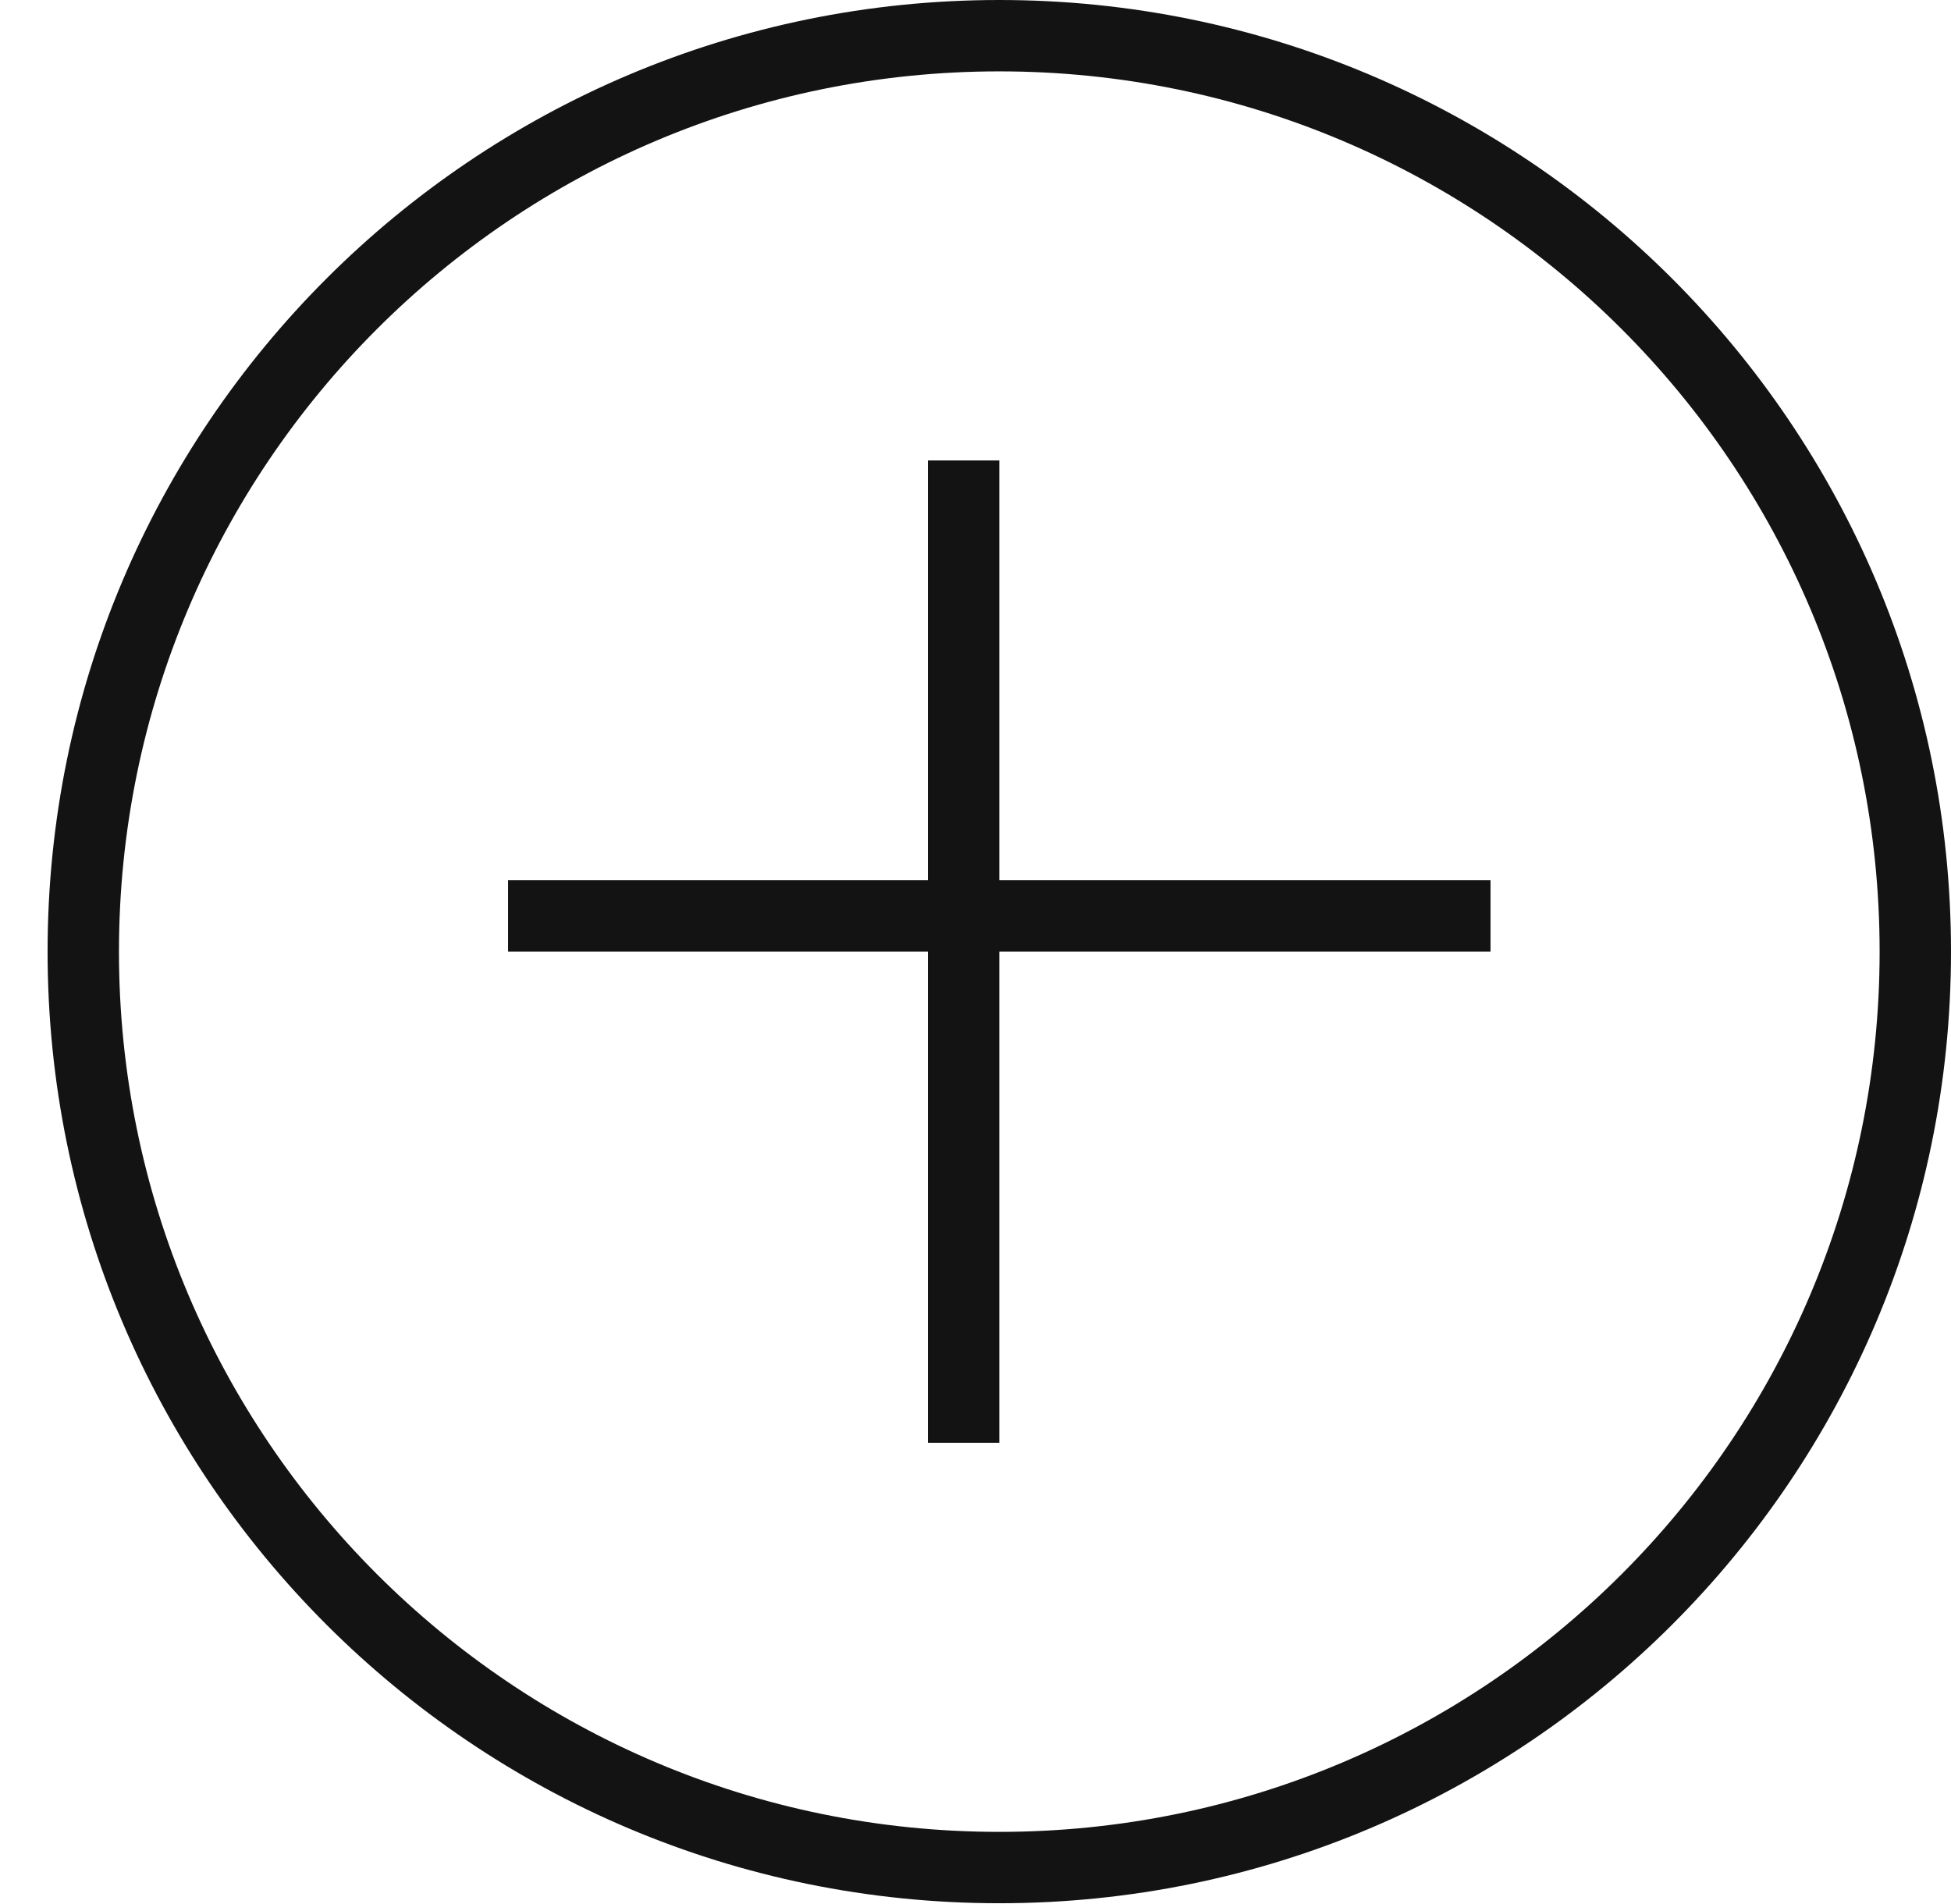
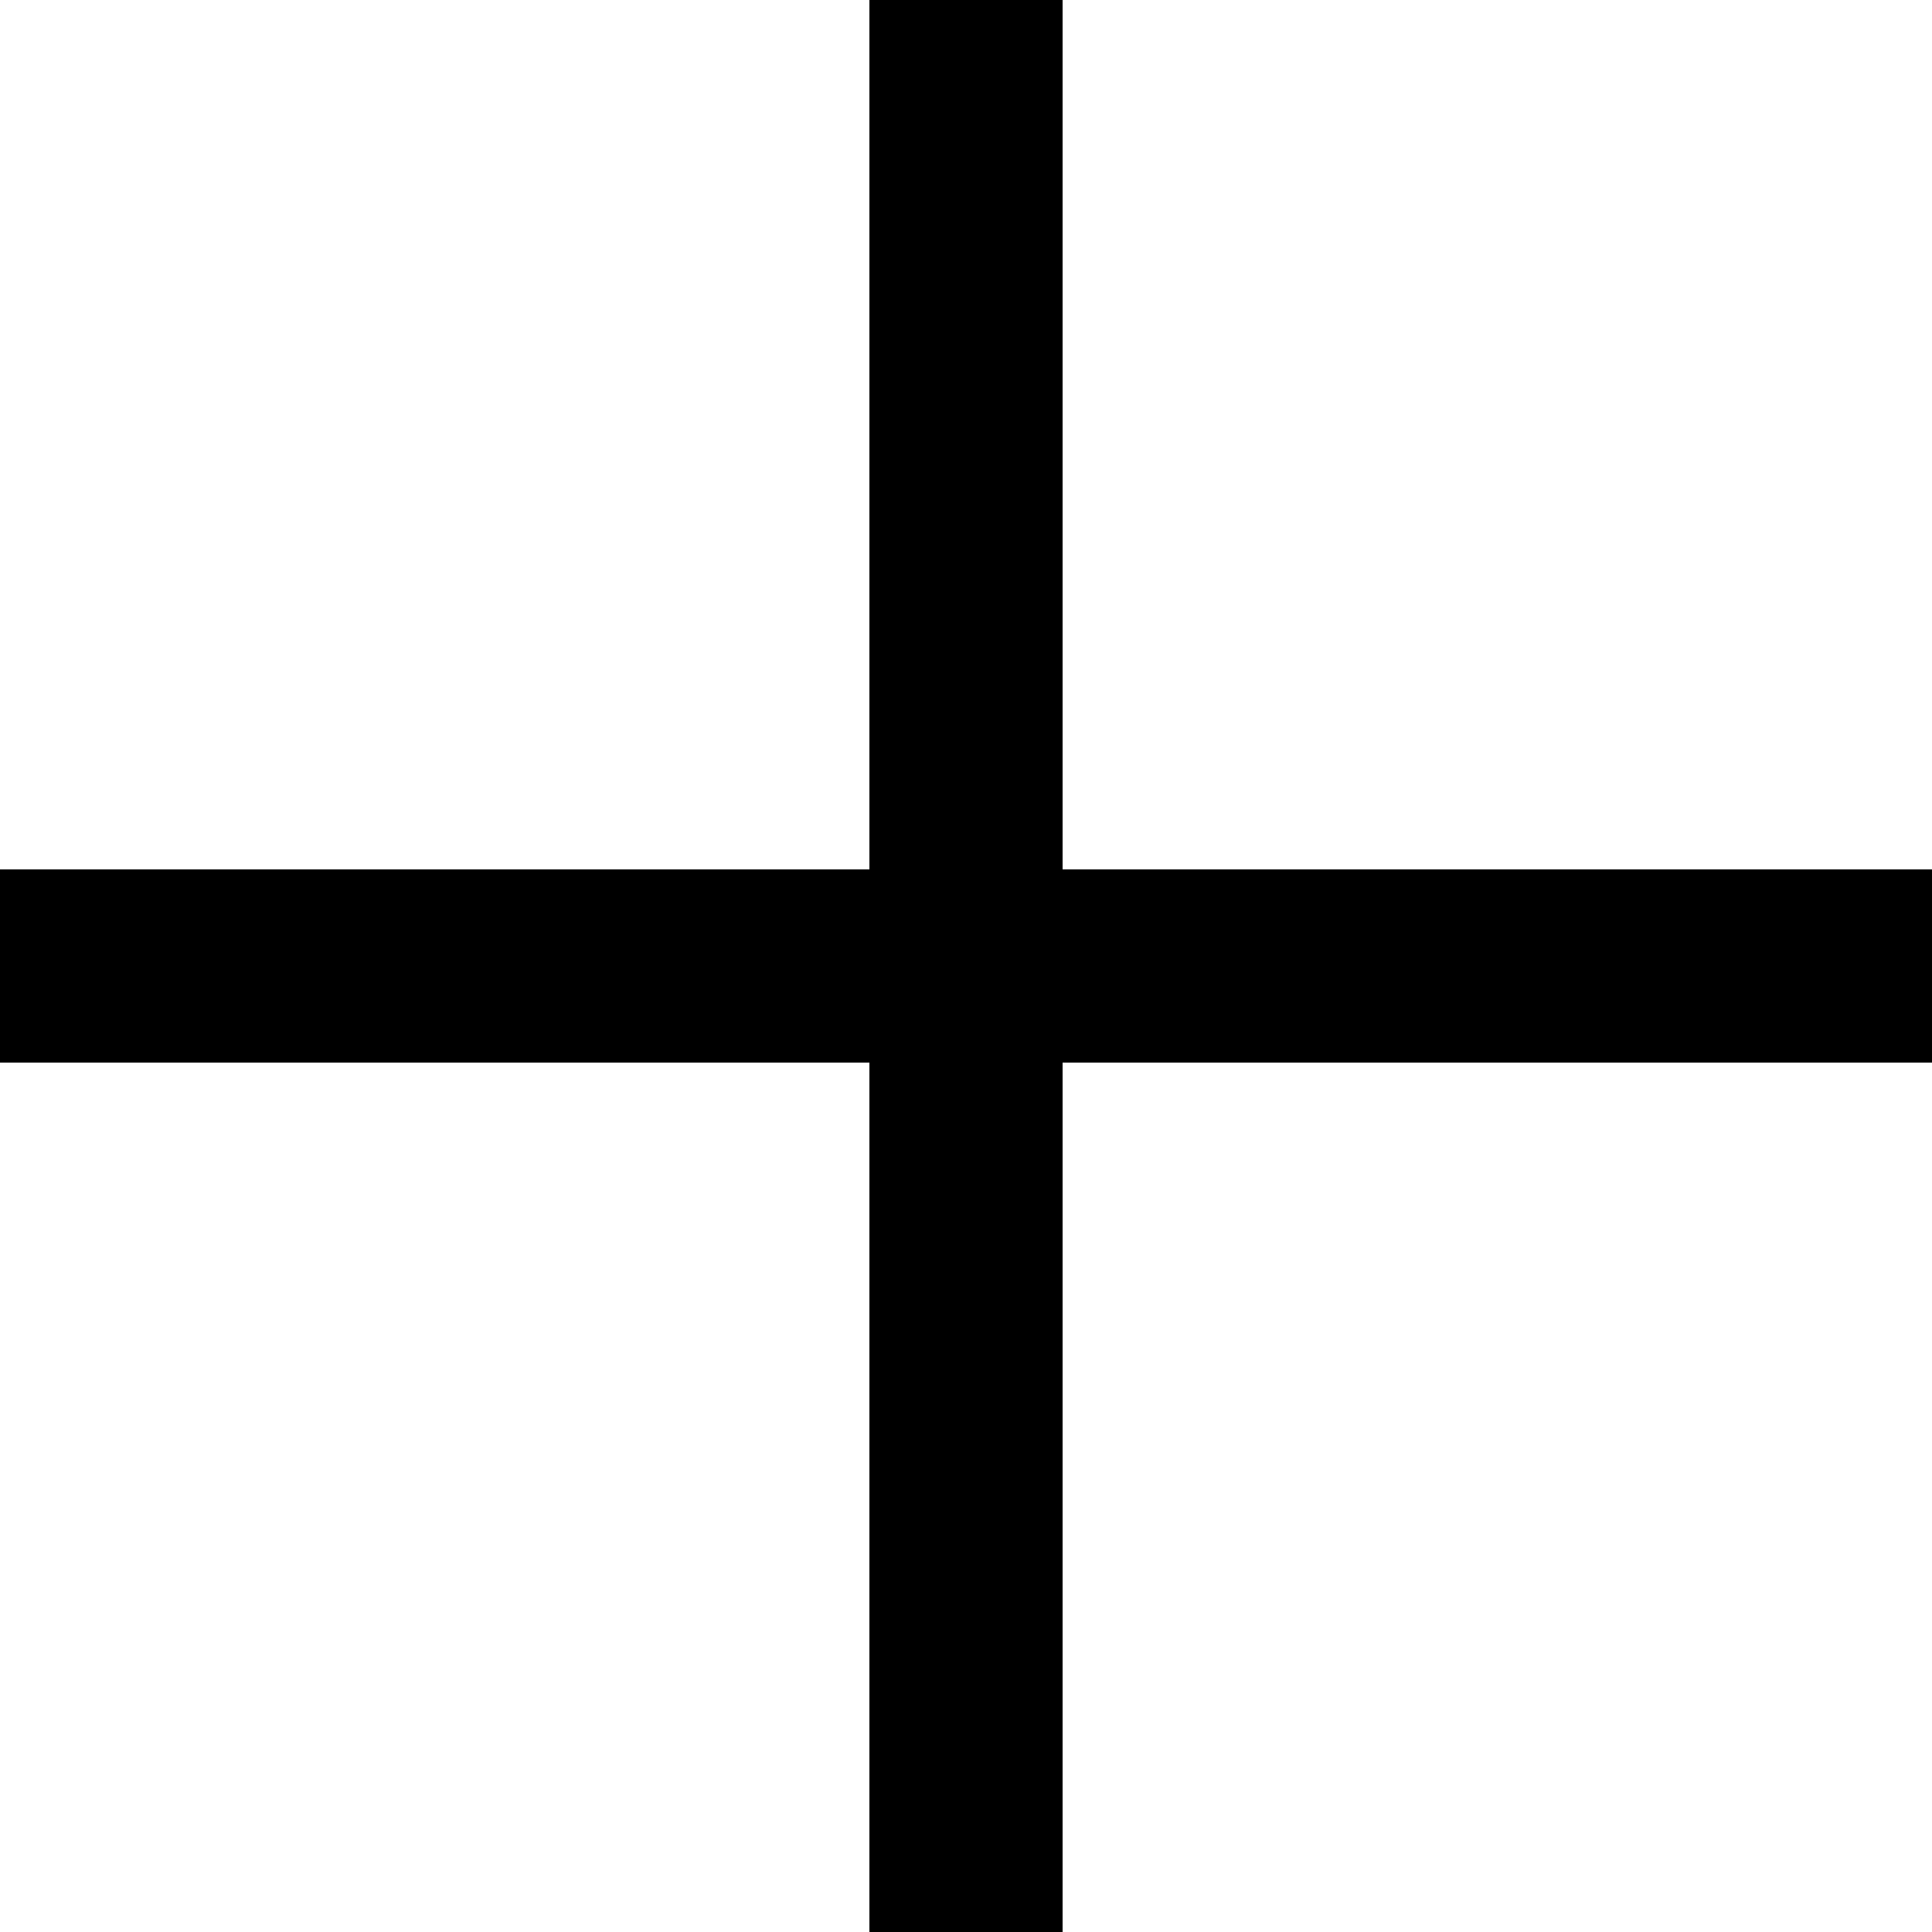
- <svg xmlns="http://www.w3.org/2000/svg" width="41" height="40" viewBox="0 0 41 40" fill="none">
-   <path fill-rule="evenodd" clip-rule="evenodd" d="M39.5 20C39.5 30.217 31.217 38.5 21 38.5C10.783 38.5 2.5 30.217 2.5 20C2.5 9.783 10.783 1.5 21 1.5C31.217 1.5 39.5 9.783 39.5 20ZM41 20C41 31.046 32.046 40 21 40C9.954 40 1 31.046 1 20C1 8.954 9.954 0 21 0C32.046 0 41 8.954 41 20ZM21 9.677V18.5H31.323V20H21V30.323H19.5V20H10.677V18.5H19.5V9.677H21Z" fill="#131313" />
+ <svg xmlns="http://www.w3.org/2000/svg" width="20" height="20" viewBox="0 0 20 20" fill="none">
+   <path fill-rule="evenodd" clip-rule="evenodd" d="M9 0V9H0V11H9V15.5V20H11V11H20V9H11V0H9Z" fill="black" />
</svg>
